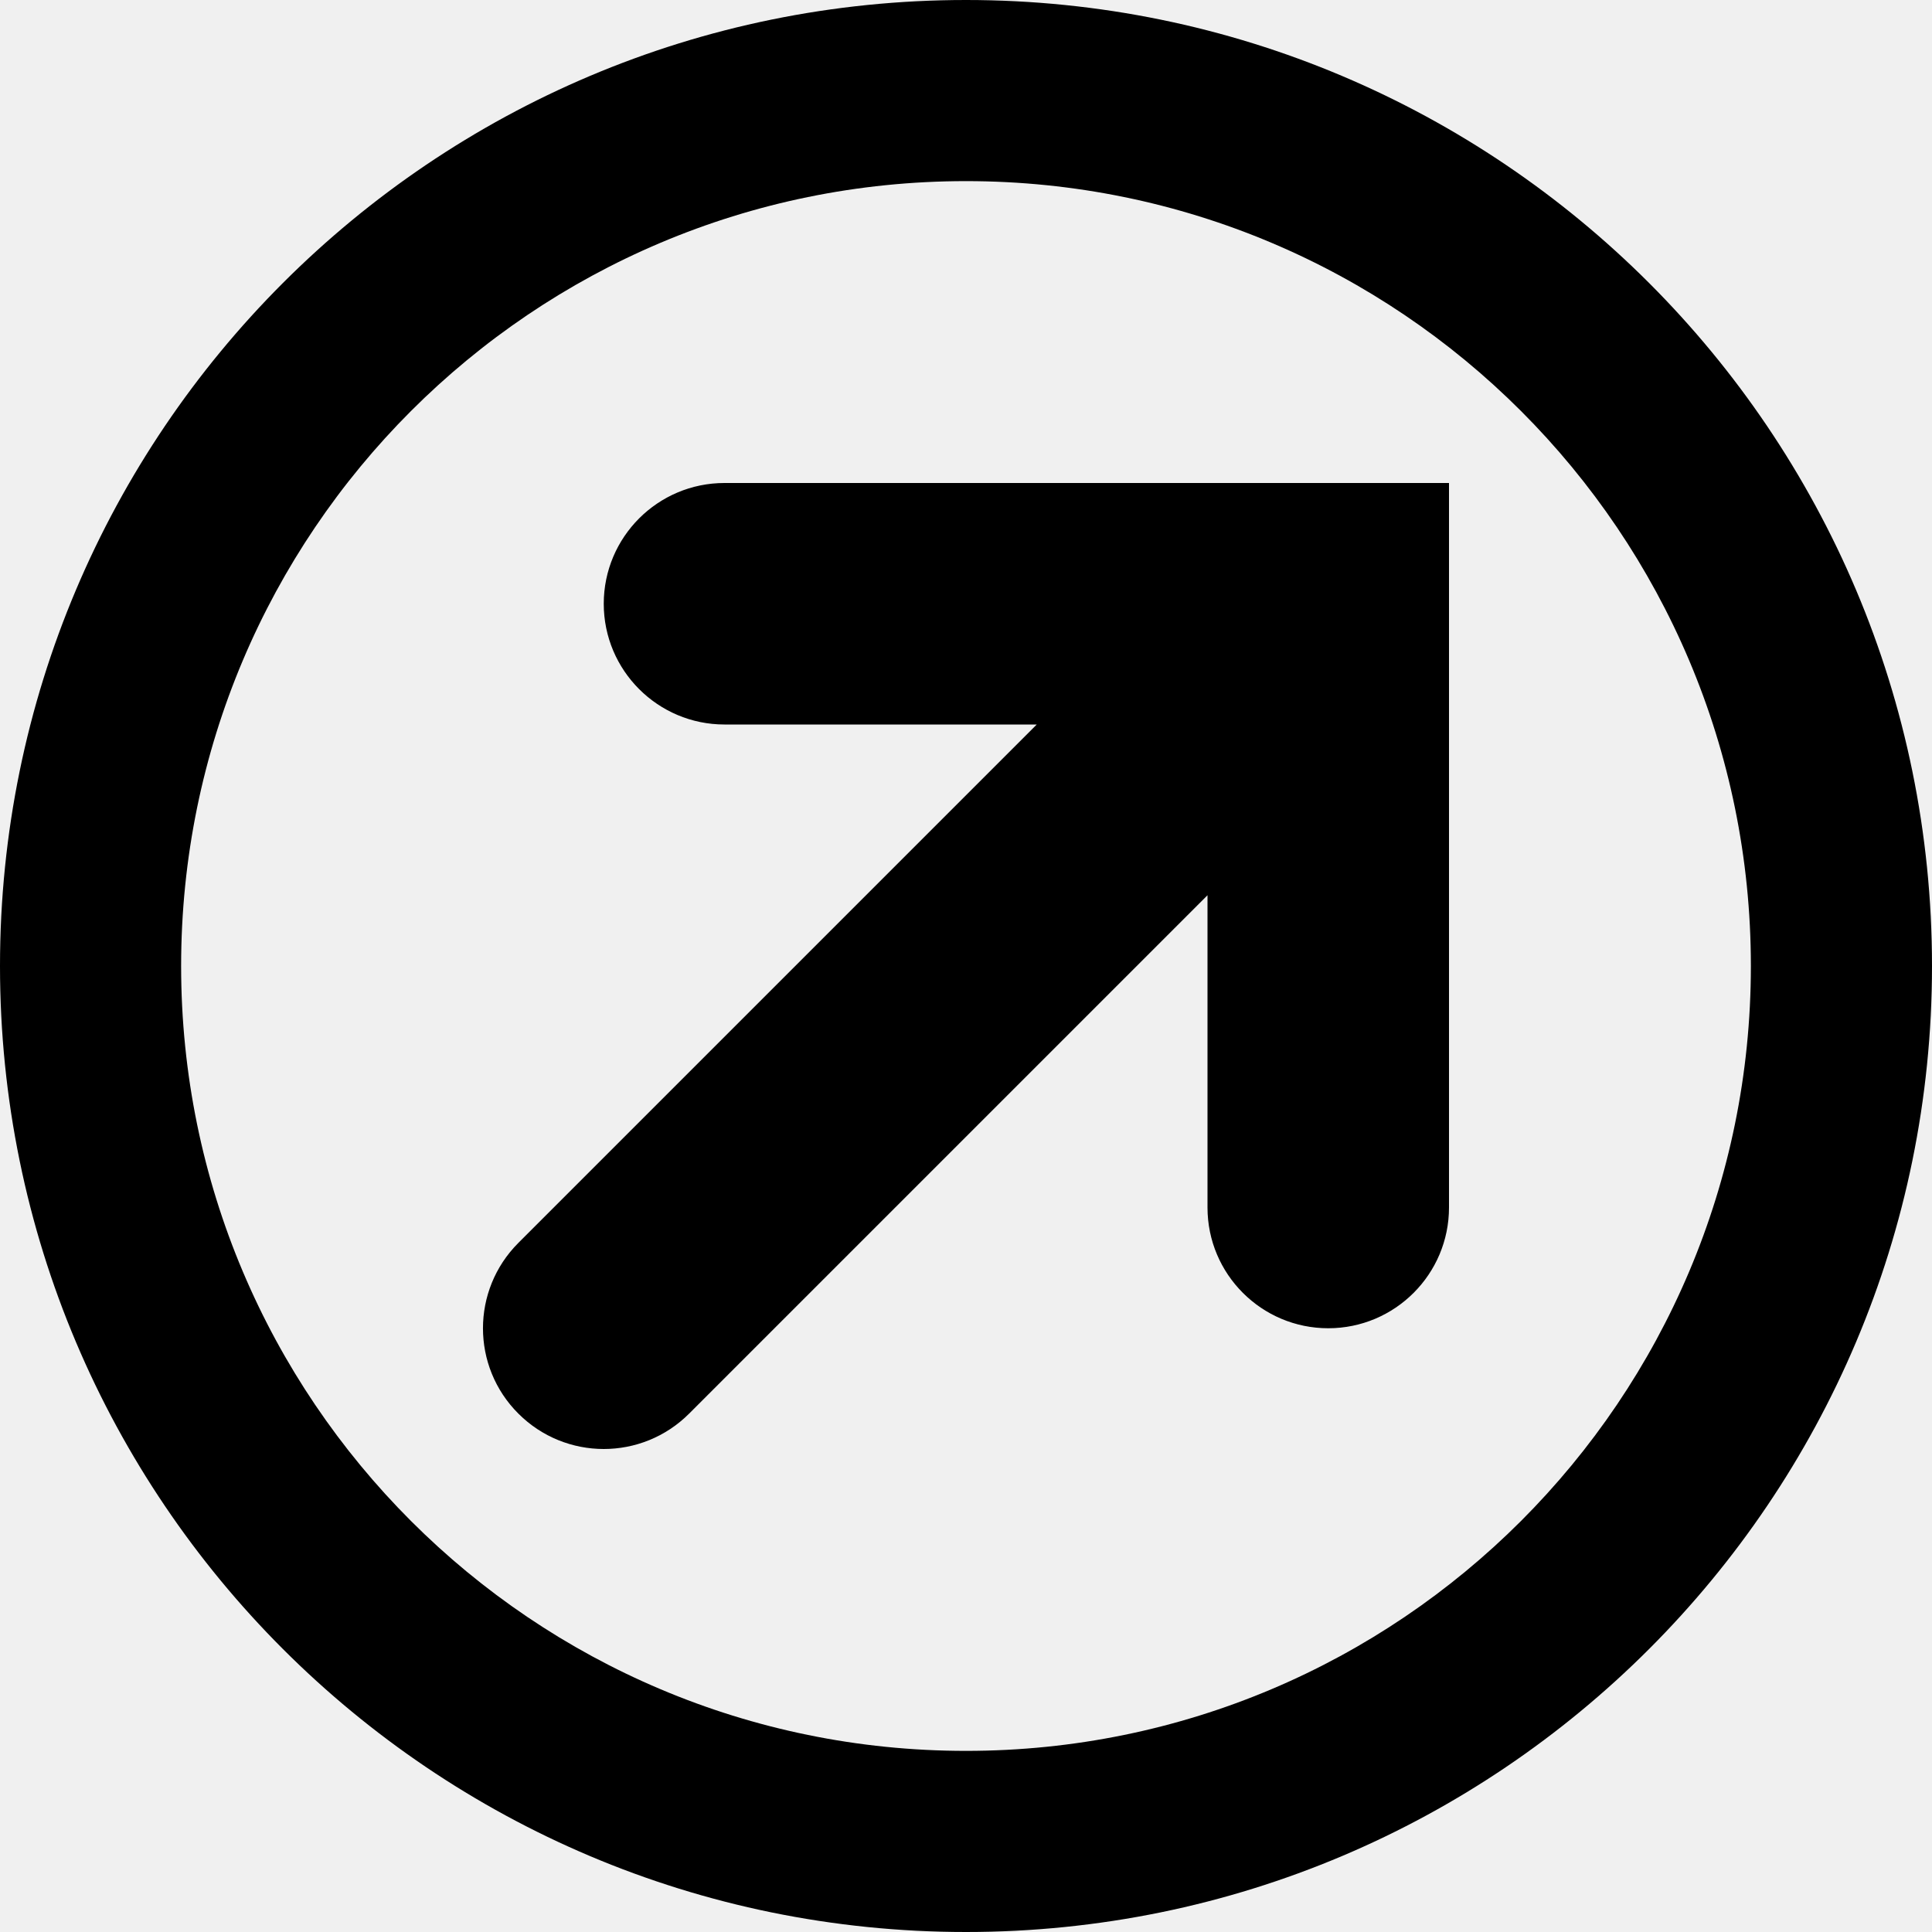
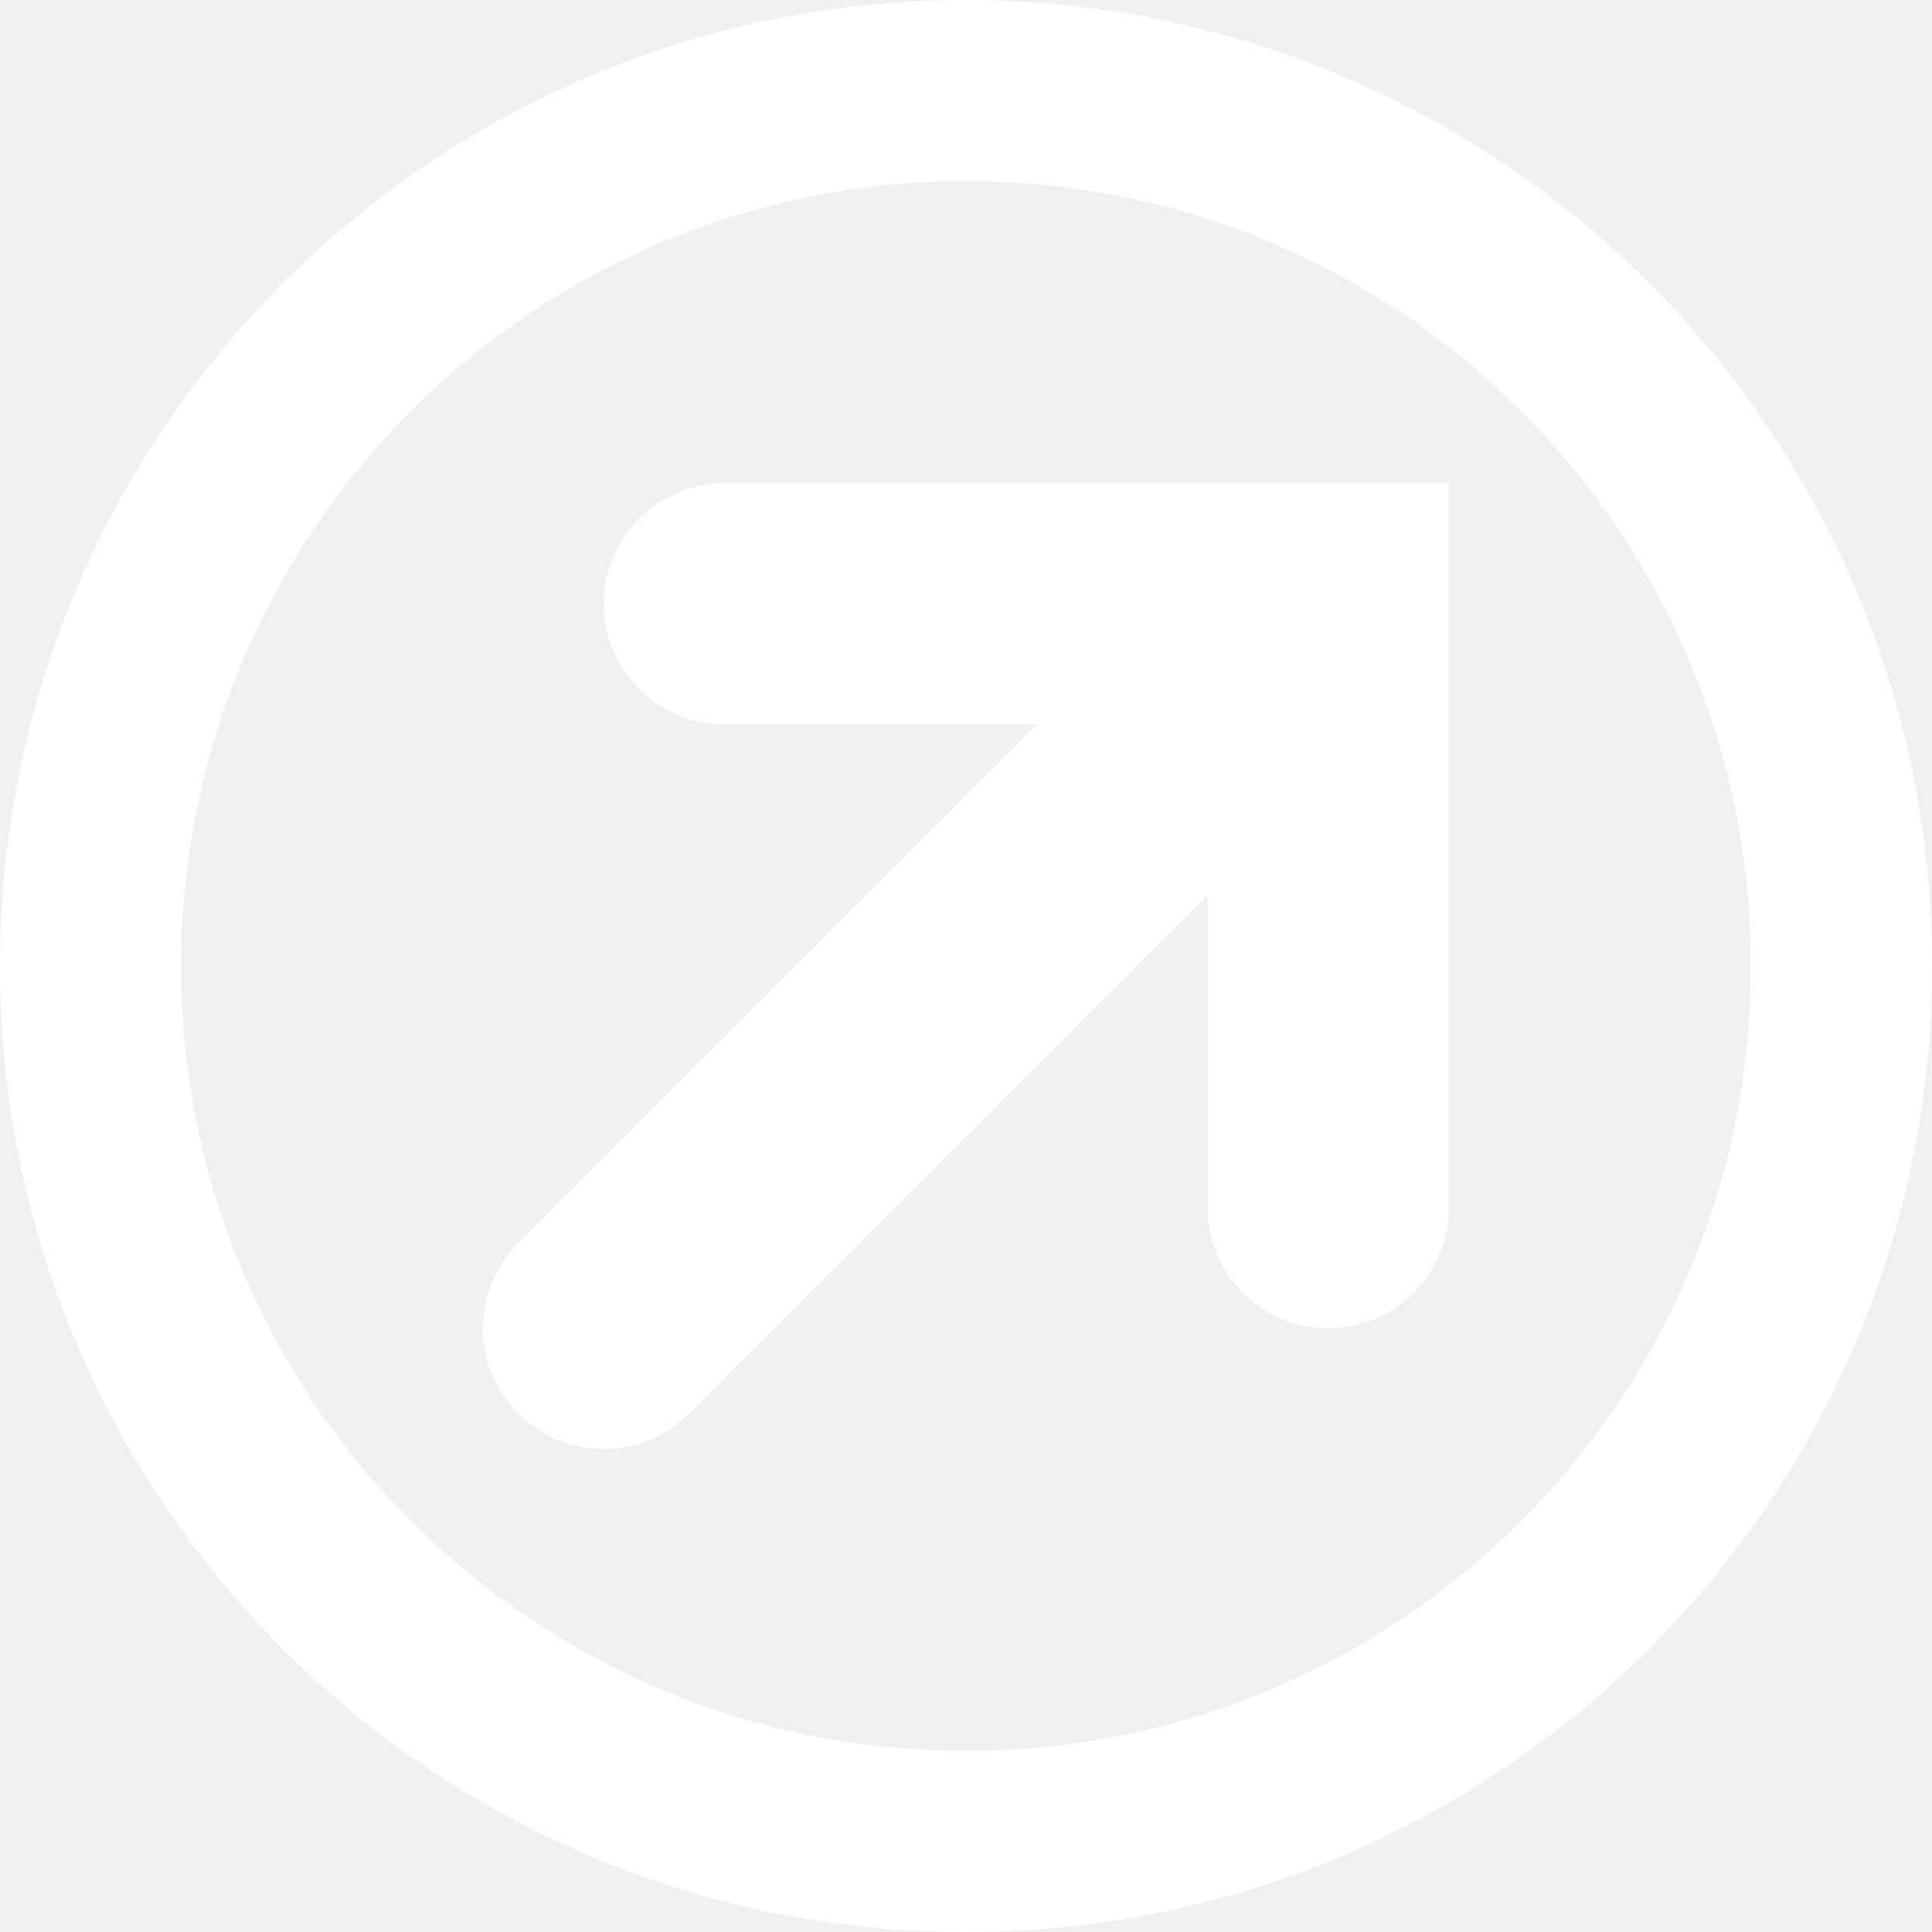
<svg xmlns="http://www.w3.org/2000/svg" version="1.1" width="16" height="16" viewBox="0 0 16 16">
-   <path d="M8 0c-4.418 0-8 3.582-8 8s3.582 8 8 8 8-3.582 8-8-3.582-8-8-8zM8 14.5c-3.59 0-6.5-2.91-6.5-6.5s2.91-6.5 6.5-6.5 6.5 2.91 6.5 6.5-2.91 6.5-6.5 6.5zM6 4c-0.552 0-1 0.448-1 1s0.448 1 1 1h2.586l-4.293 4.293c-0.391 0.391-0.391 1.024 0 1.414 0.195 0.195 0.451 0.293 0.707 0.293s0.512-0.098 0.707-0.293l4.293-4.293v2.586c0 0.552 0.448 1 1 1s1-0.448 1-1v-6h-6z" fill="#000000" />
+   <path d="M8 0c-4.418 0-8 3.582-8 8s3.582 8 8 8 8-3.582 8-8-3.582-8-8-8zM8 14.5c-3.59 0-6.5-2.91-6.5-6.5s2.91-6.5 6.5-6.5 6.5 2.91 6.5 6.5-2.91 6.5-6.5 6.5zM6 4c-0.552 0-1 0.448-1 1s0.448 1 1 1h2.586l-4.293 4.293c-0.391 0.391-0.391 1.024 0 1.414 0.195 0.195 0.451 0.293 0.707 0.293s0.512-0.098 0.707-0.293l4.293-4.293v2.586c0 0.552 0.448 1 1 1s1-0.448 1-1v-6h-6z" fill="#FFF" />
</svg>
